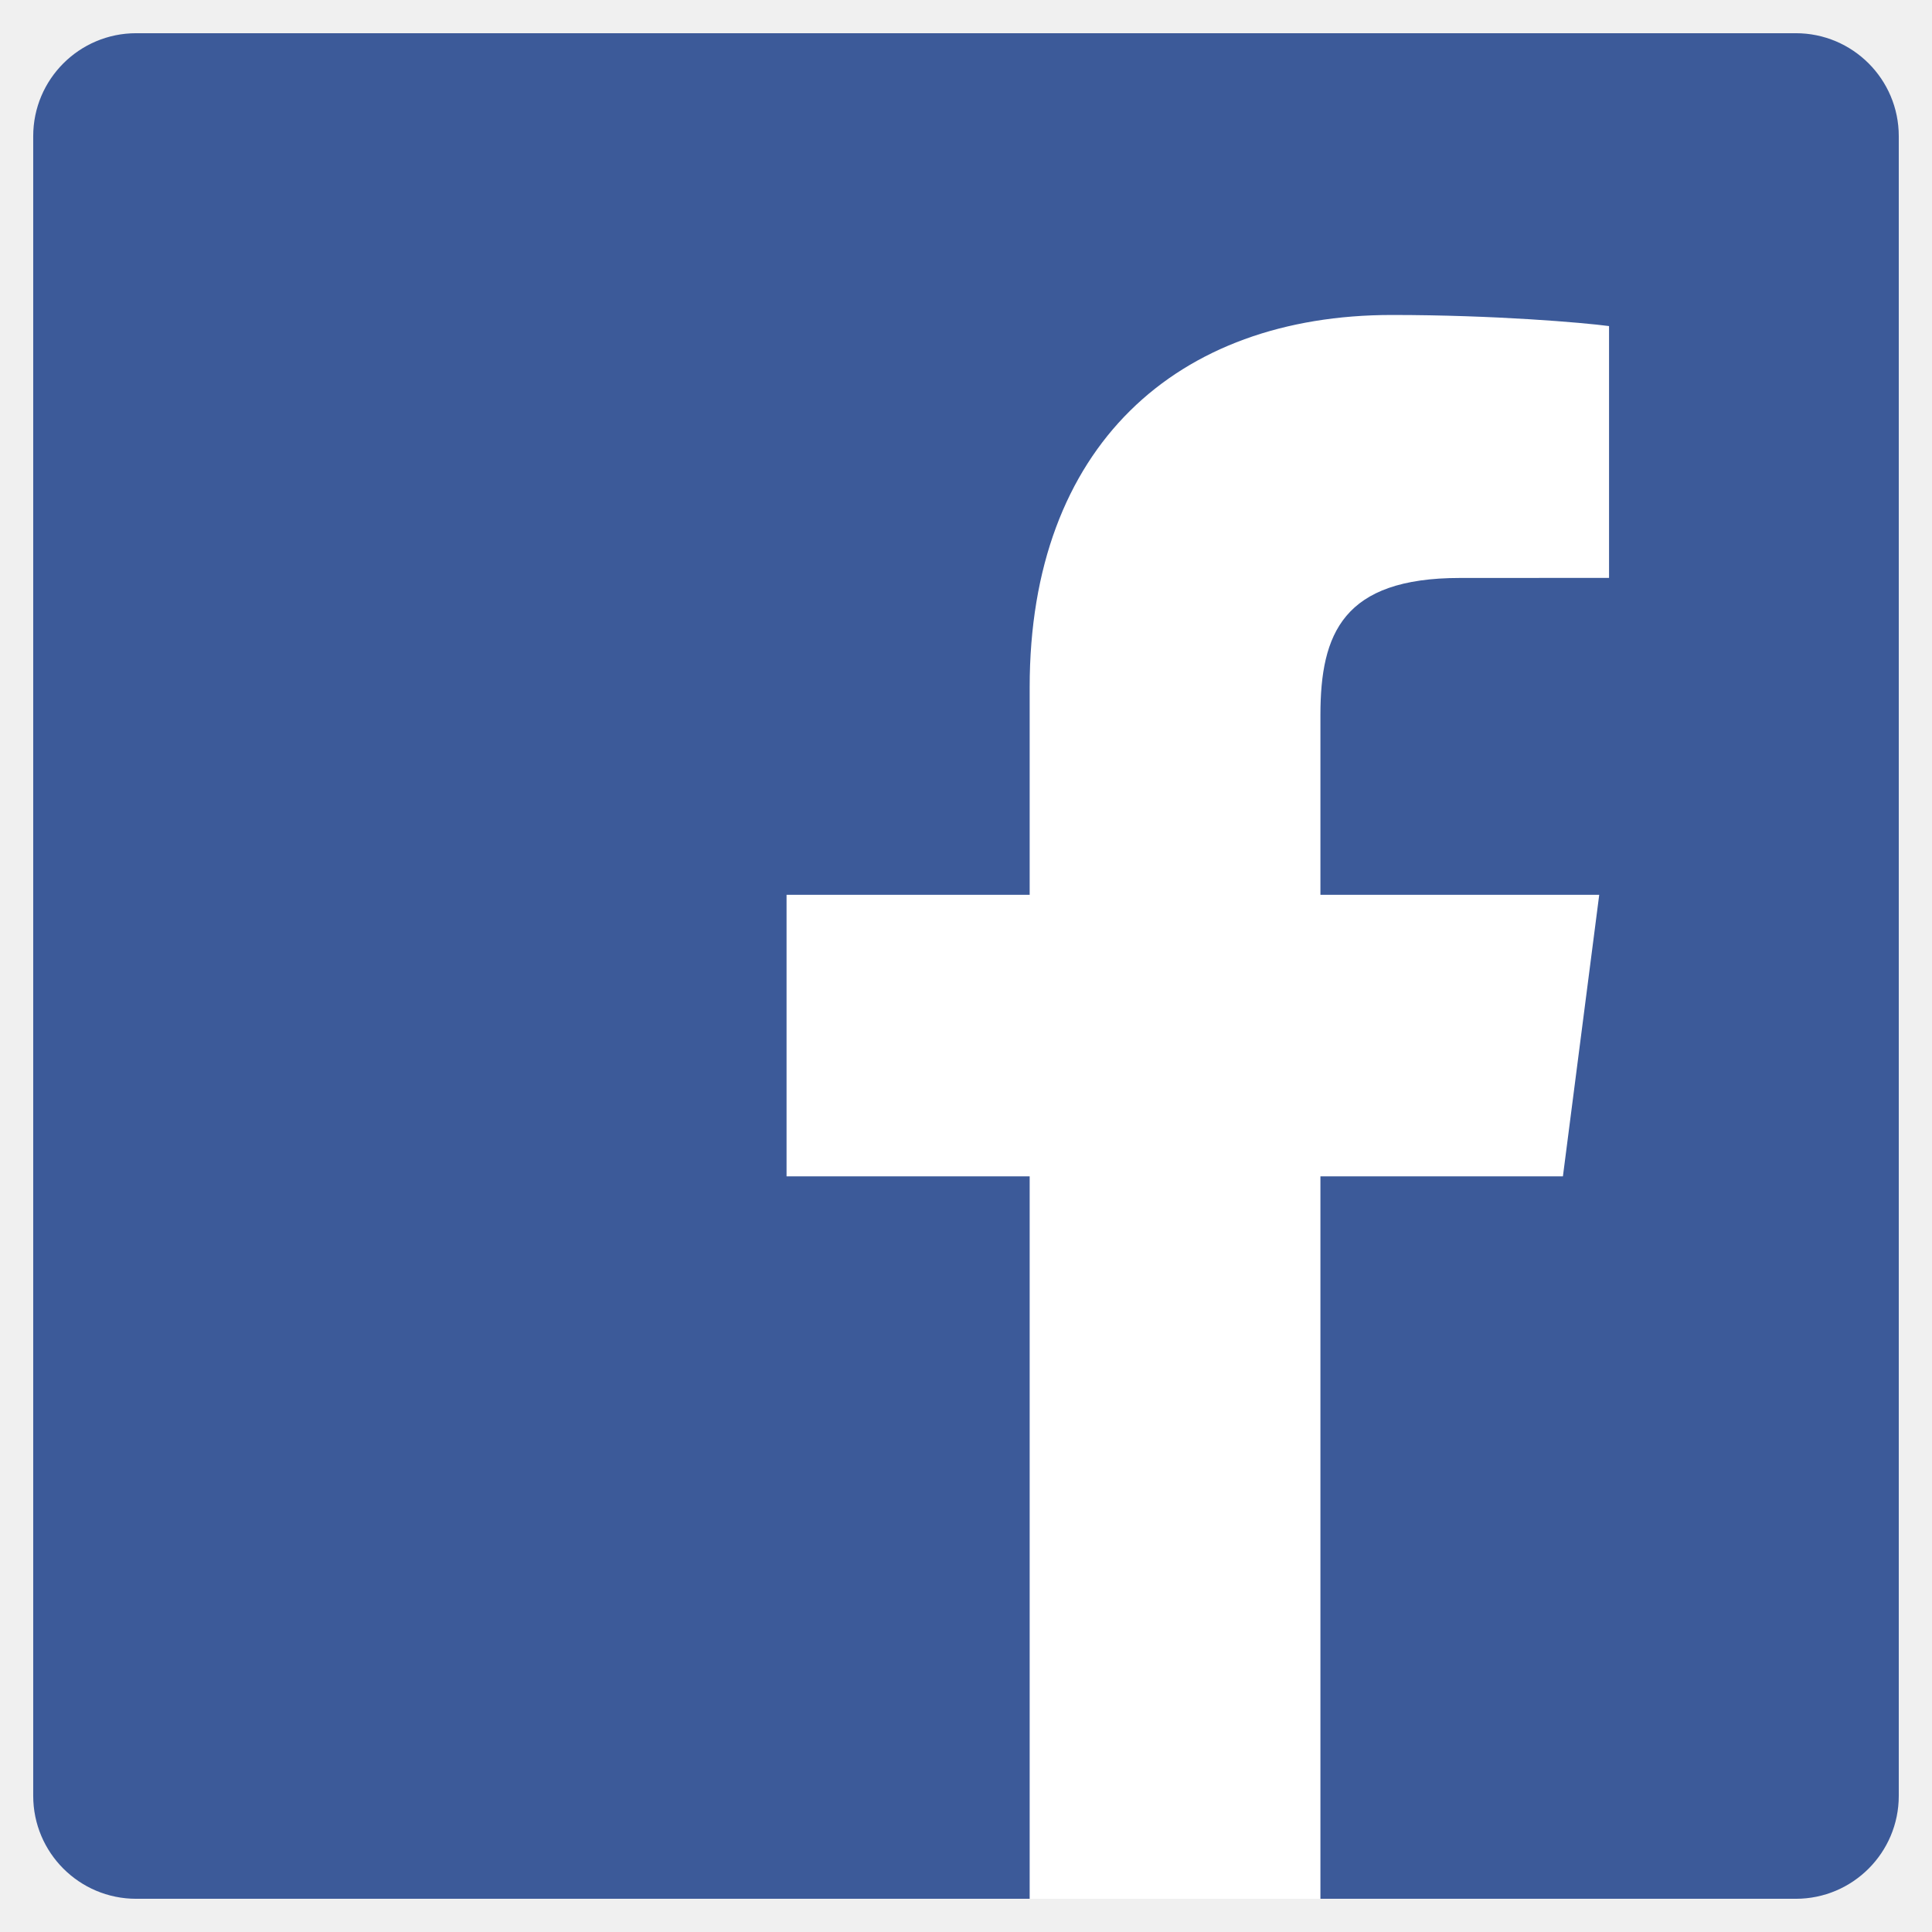
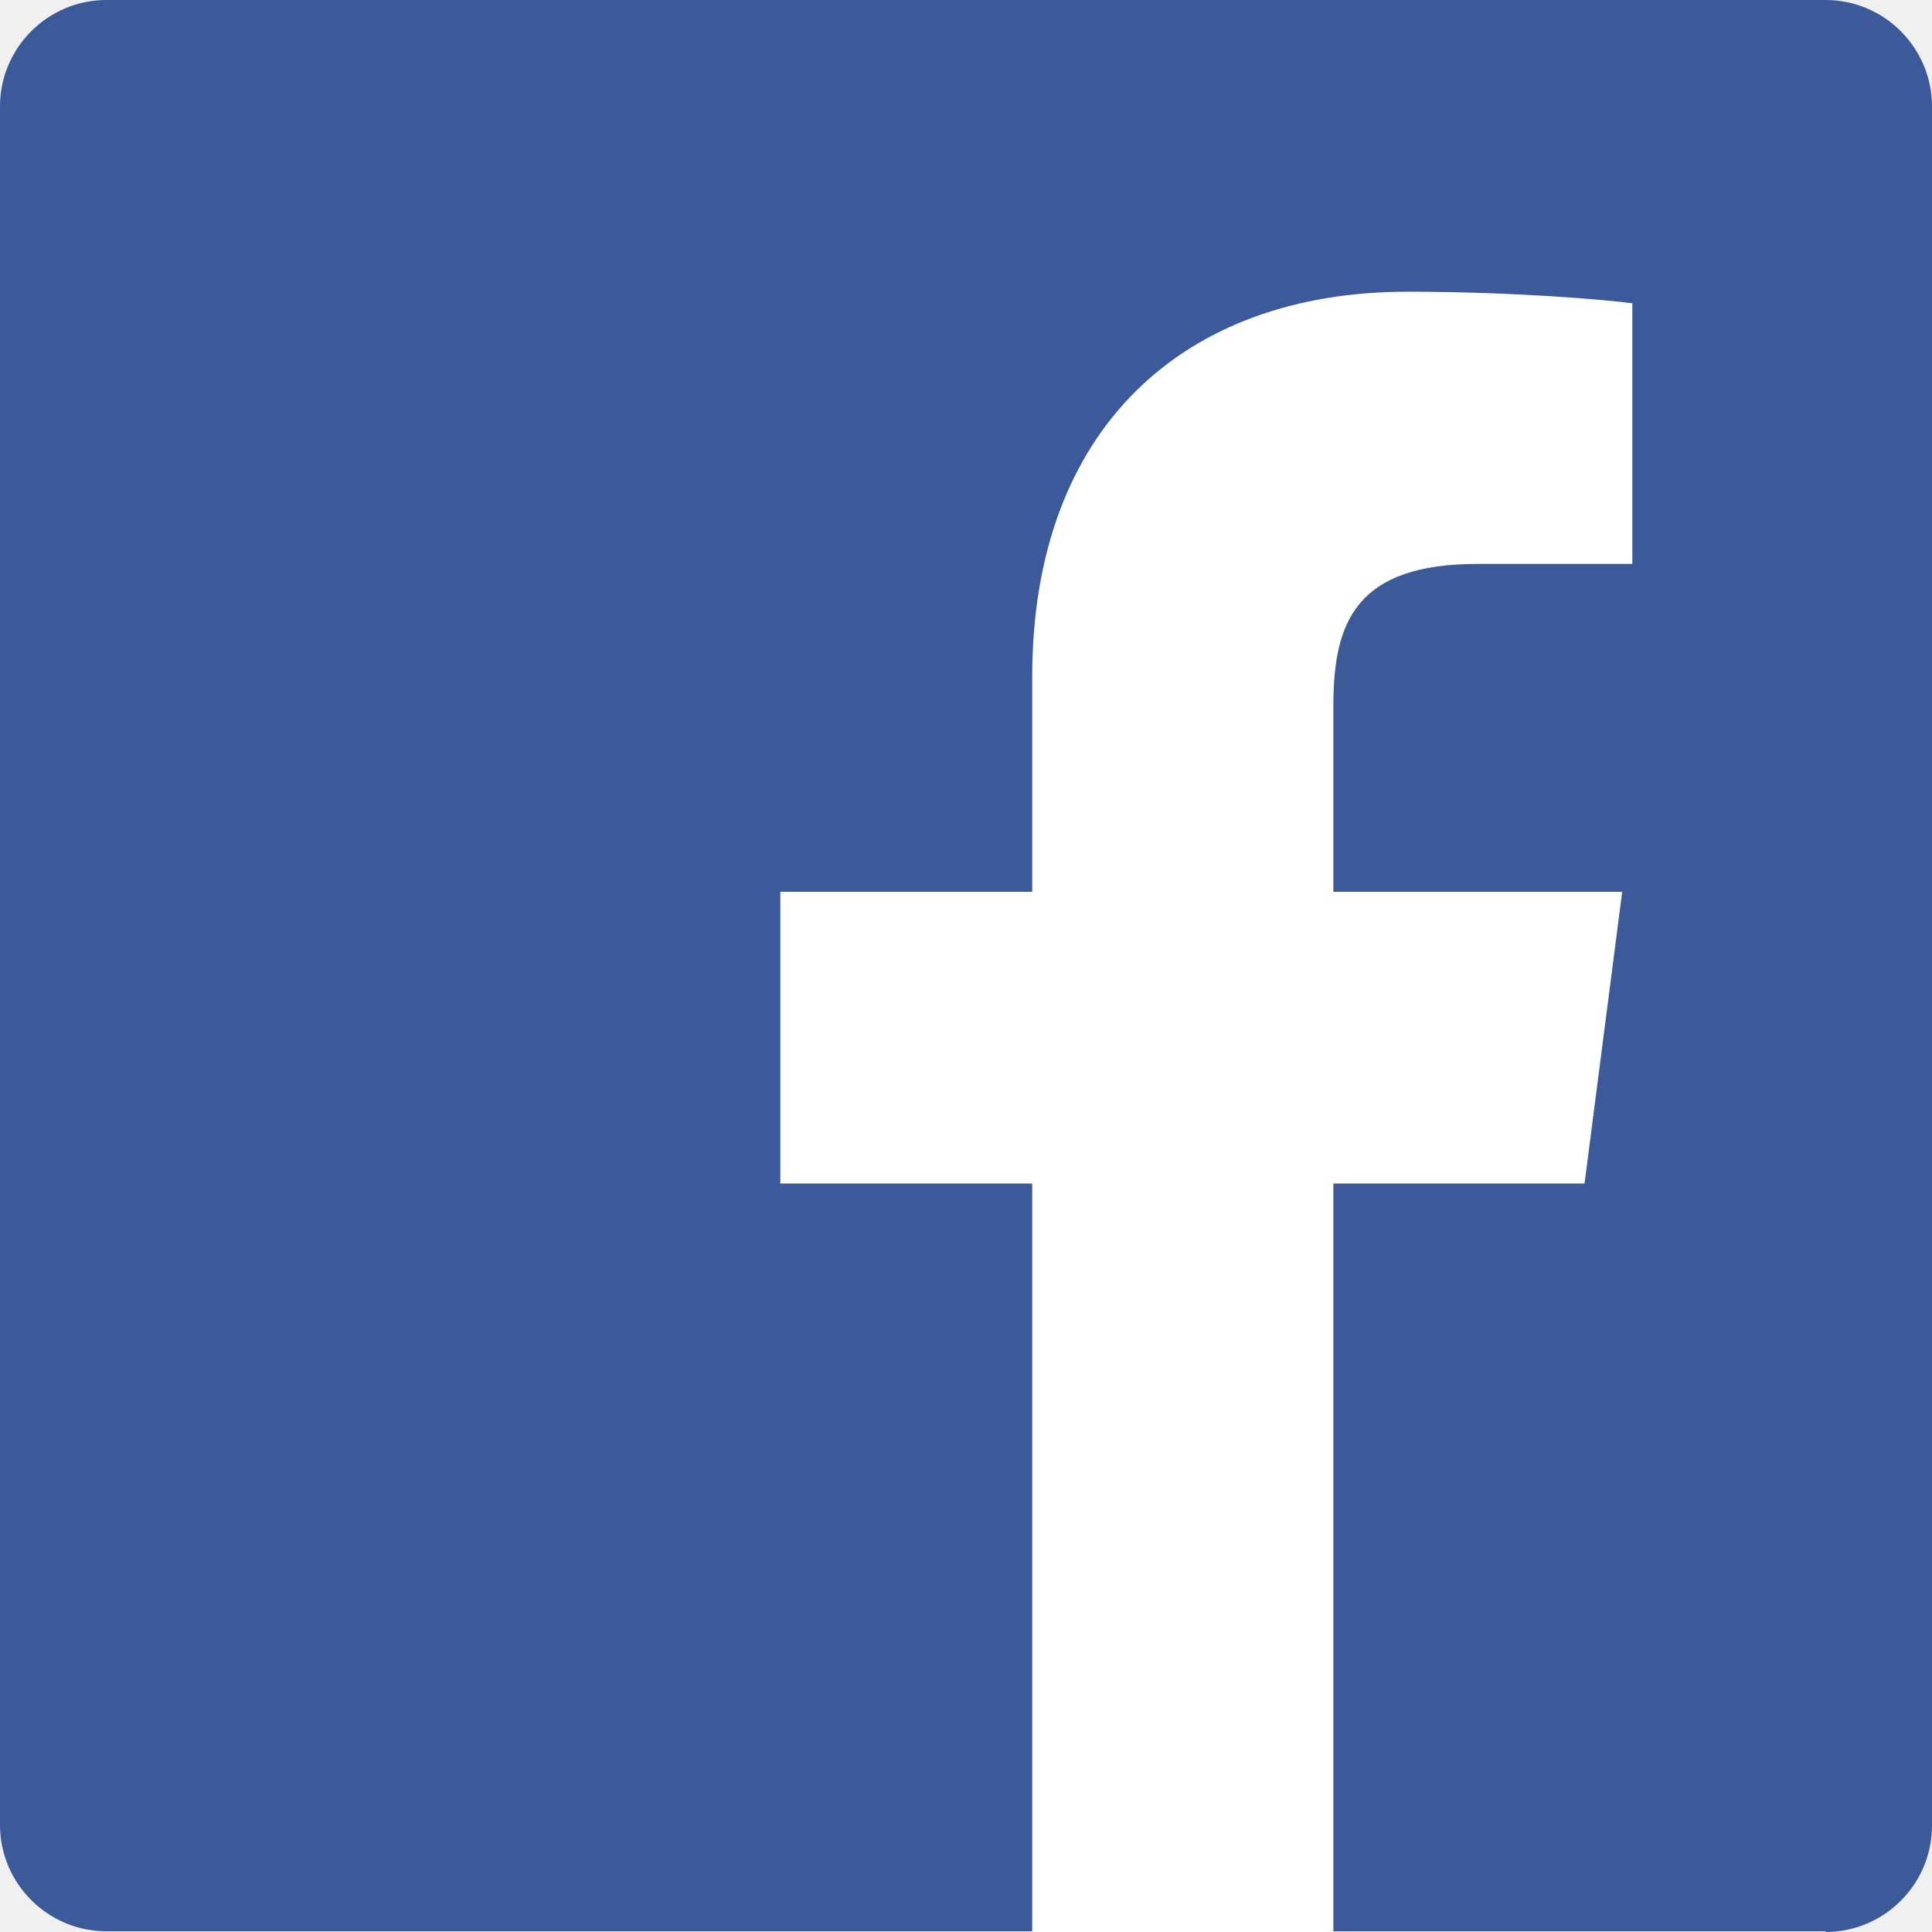
- <svg xmlns="http://www.w3.org/2000/svg" version="1.1" id="Layer_1" x="0px" y="0px" width="266.893px" height="266.895px" viewBox="0 0 266.893 266.895" enable-background="new 0 0 266.893 266.895" xml:space="preserve">
-   <path id="Blue_1_" fill="#3C5A99" d="M248.082,262.307c7.854,0,14.223-6.369,14.223-14.225V18.812  c0-7.857-6.368-14.224-14.223-14.224H18.812c-7.857,0-14.224,6.367-14.224,14.224v229.27c0,7.855,6.366,14.225,14.224,14.225  H248.082z" />
-   <path id="f" fill="#FFFFFF" d="M182.409,262.307v-99.803h33.499l5.016-38.895h-38.515V98.777c0-11.261,3.127-18.935,19.275-18.935  l20.596-0.009V45.045c-3.562-0.474-15.788-1.533-30.012-1.533c-29.695,0-50.025,18.126-50.025,51.413v28.684h-33.585v38.895h33.585  v99.803H182.409z" />
+ <svg xmlns="http://www.w3.org/2000/svg" version="1.1" id="Layer_1" x="0px" y="0px" viewBox="0 0 266.9 266.9" style="enable-background:new 0 0 266.9 266.9;" xml:space="preserve">
+   <style type="text/css">
+ 	.st0{fill:#3C5A99;}
+ 	.st1{fill:#FFFFFF;}
+ </style>
+   <path id="Blue_1_" class="st0" d="M252.2,266.9c8.1,0,14.7-6.6,14.7-14.7V14.7c0-8.1-6.6-14.7-14.7-14.7H14.7C6.6,0,0,6.6,0,14.7  v237.4c0,8.1,6.6,14.7,14.7,14.7H252.2z" />
+   <path id="f" class="st1" d="M184.2,266.9V163.5h34.7l5.2-40.3h-39.9V97.5c0-11.7,3.2-19.6,20-19.6l21.3,0v-36  c-3.7-0.5-16.4-1.6-31.1-1.6c-30.8,0-51.8,18.8-51.8,53.2v29.7h-34.8v40.3h34.8v103.4H184.2z" />
</svg>
